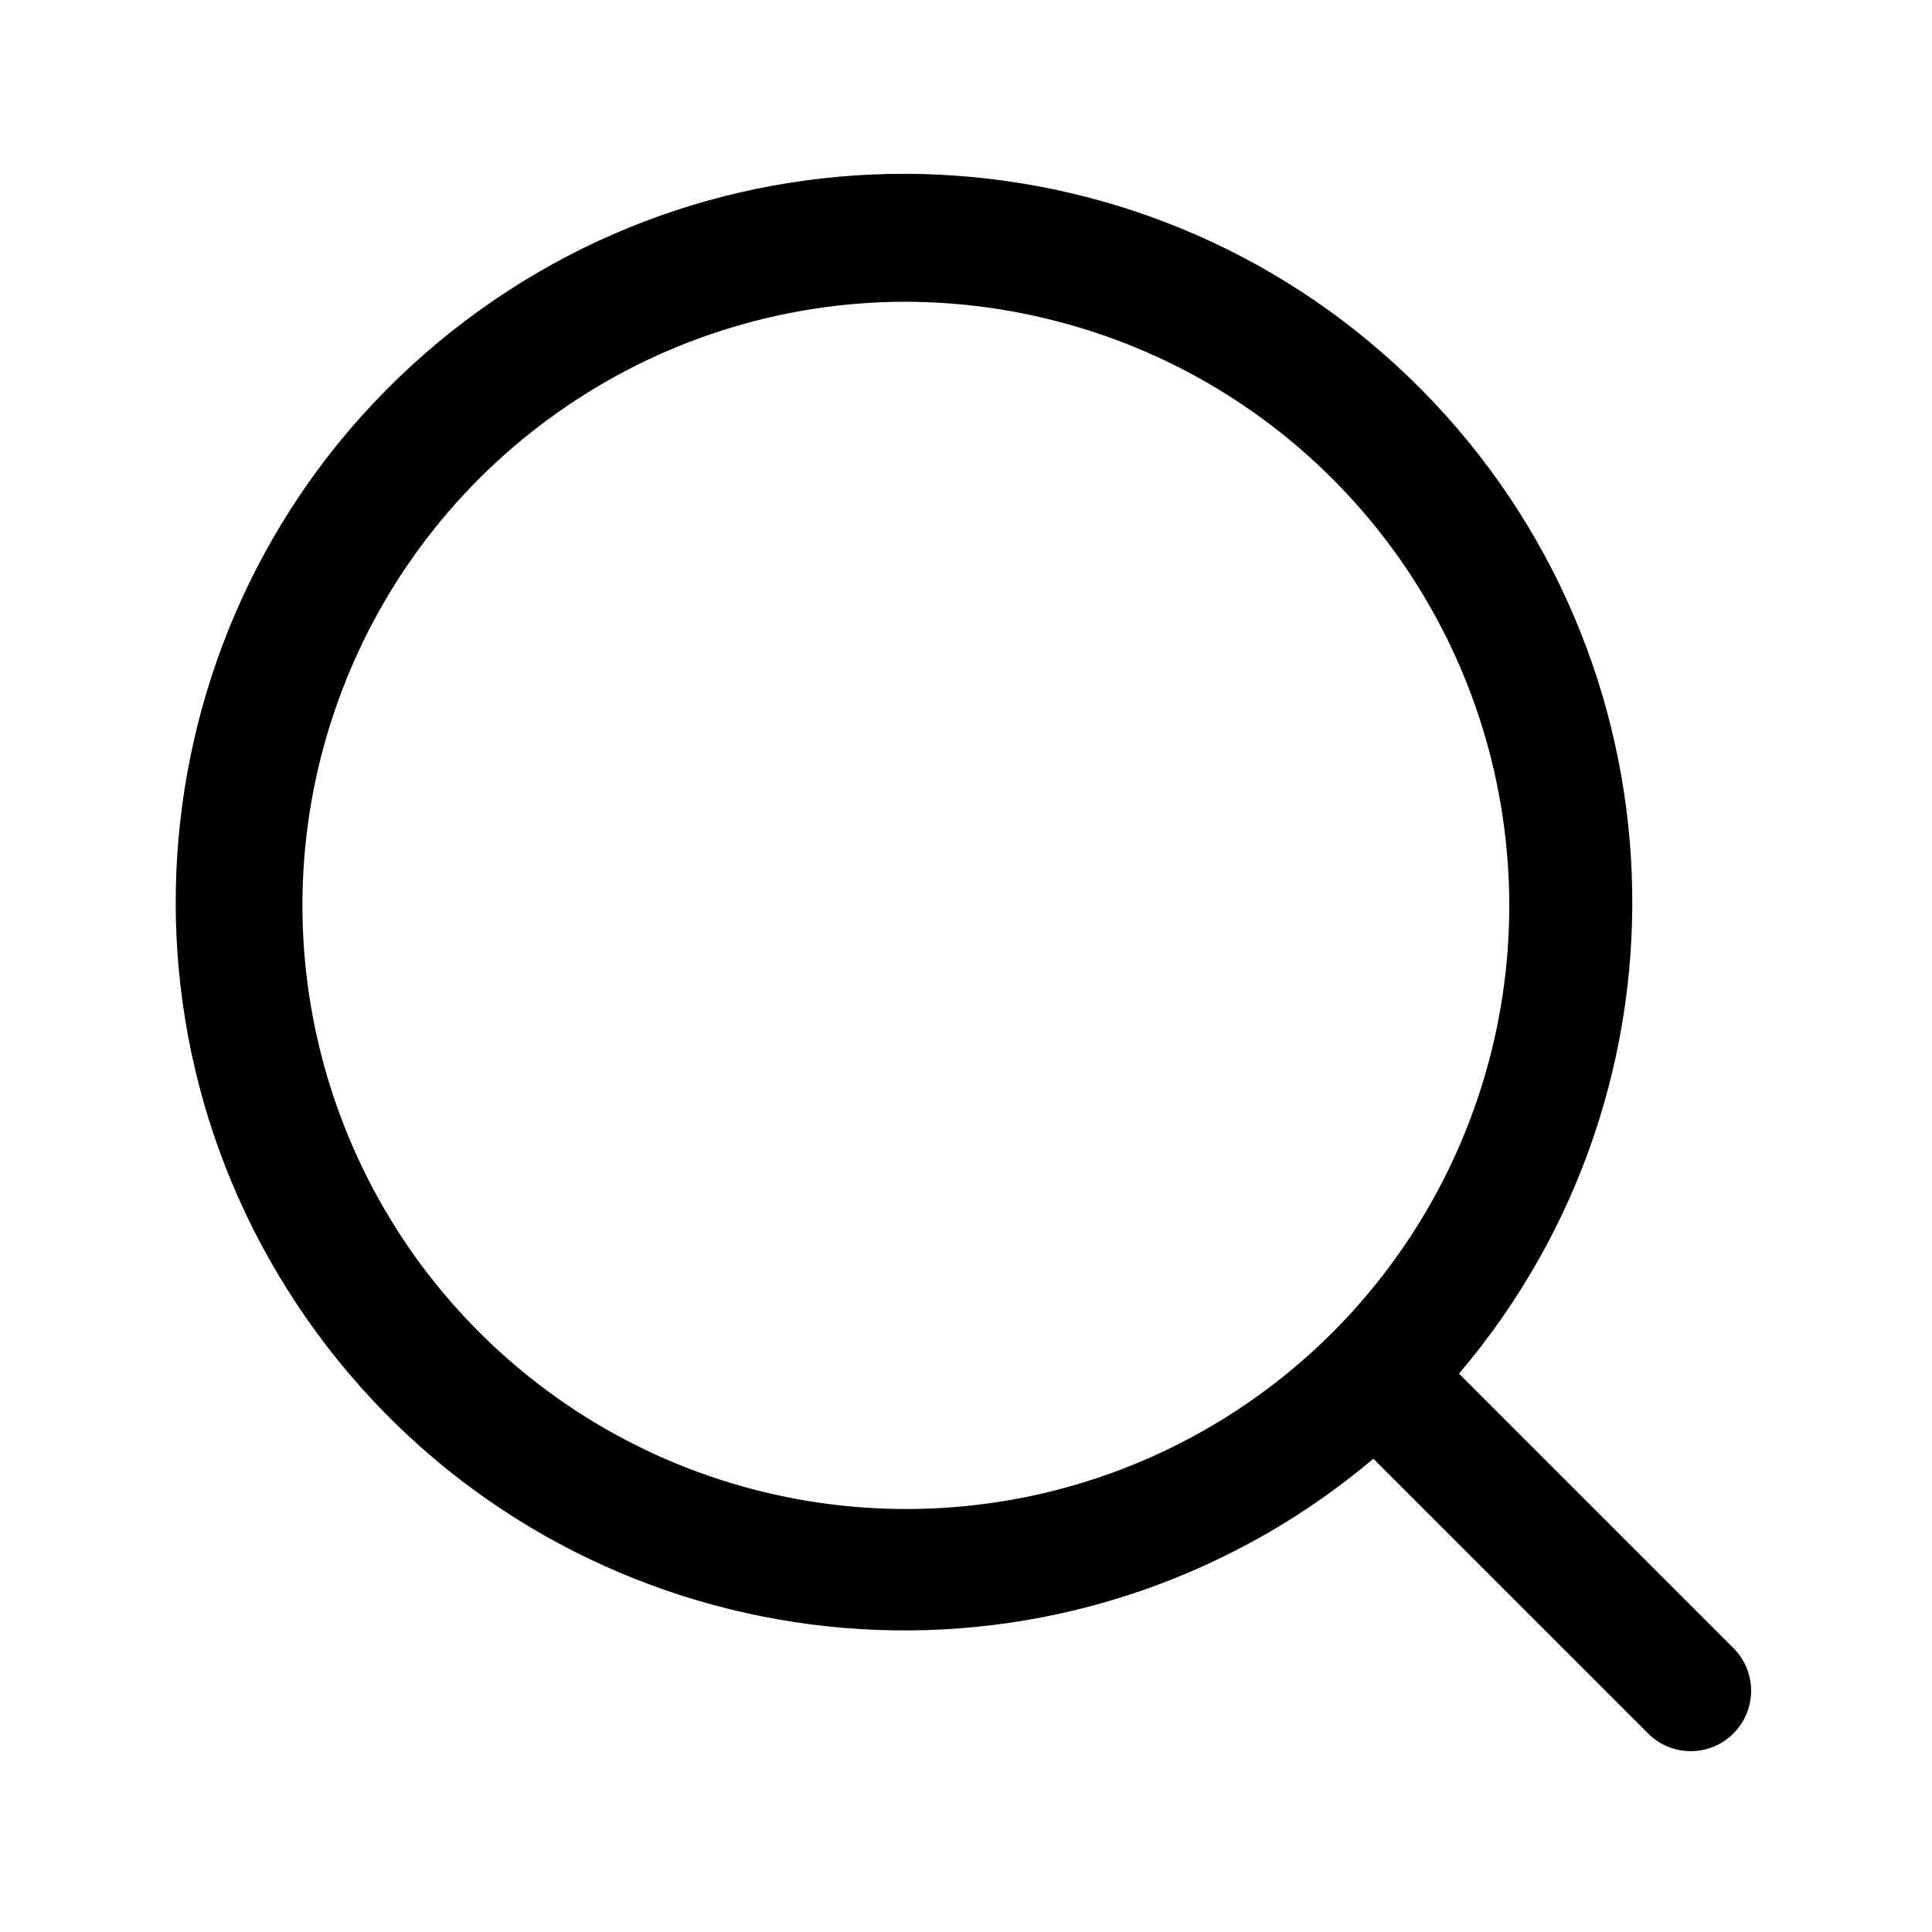
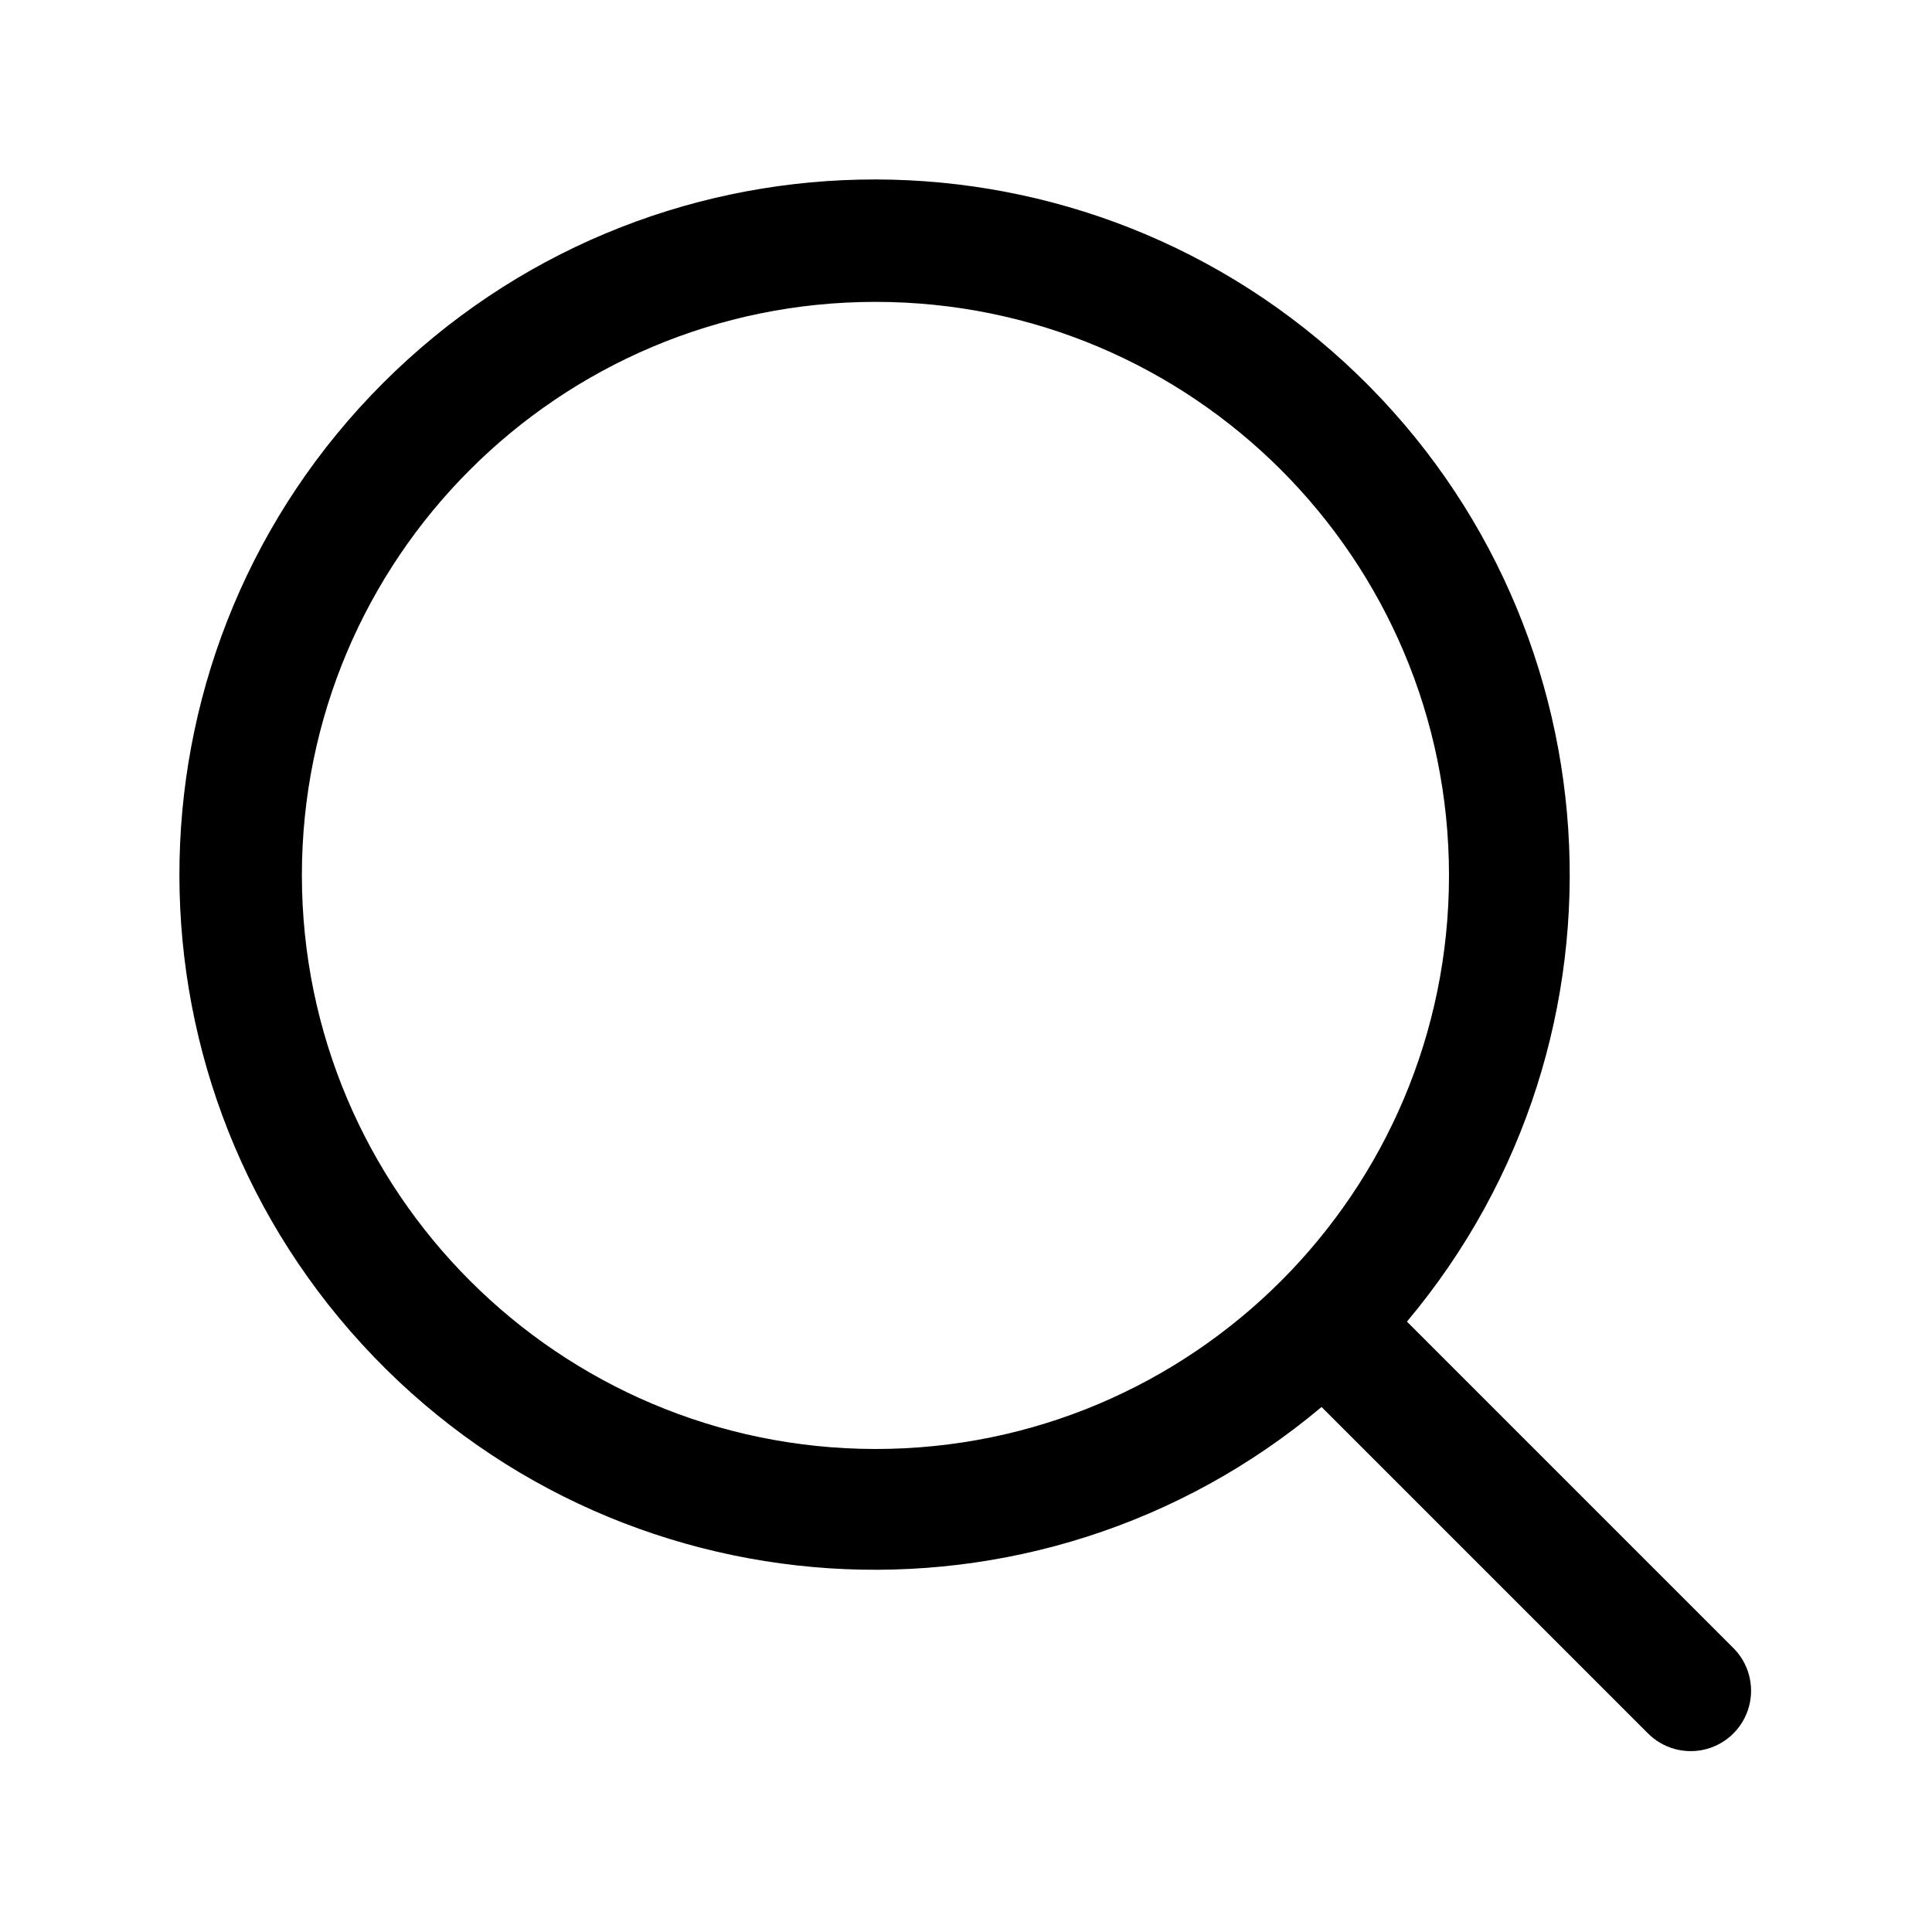
<svg xmlns="http://www.w3.org/2000/svg" id="Flat" viewBox="0 0 256.001 256.001">
-   <path d="M229.658,218.347l-36.331-36.331a96.5,96.5,0,1,0-25.335,21.114,97.039,97.039,0,0,0,13.986-9.835l36.366,36.366a8,8,0,1,0,11.314-11.313Zm-69.666-29.074a79.985,79.985,0,1,1-40.123-149.29,80.45,80.45,0,0,1,20.833,2.76,79.985,79.985,0,0,1,19.29,146.529Z" />
+   <path d="M229.651,218.344l-43.223-43.223A92.112,92.112,0,1,0,175.114,186.435l43.223,43.223a8,8,0,1,0,11.314-11.313ZM40,116a76,76,0,1,1,76,76A76.086,76.086,0,0,1,40,116Z" />
</svg>
